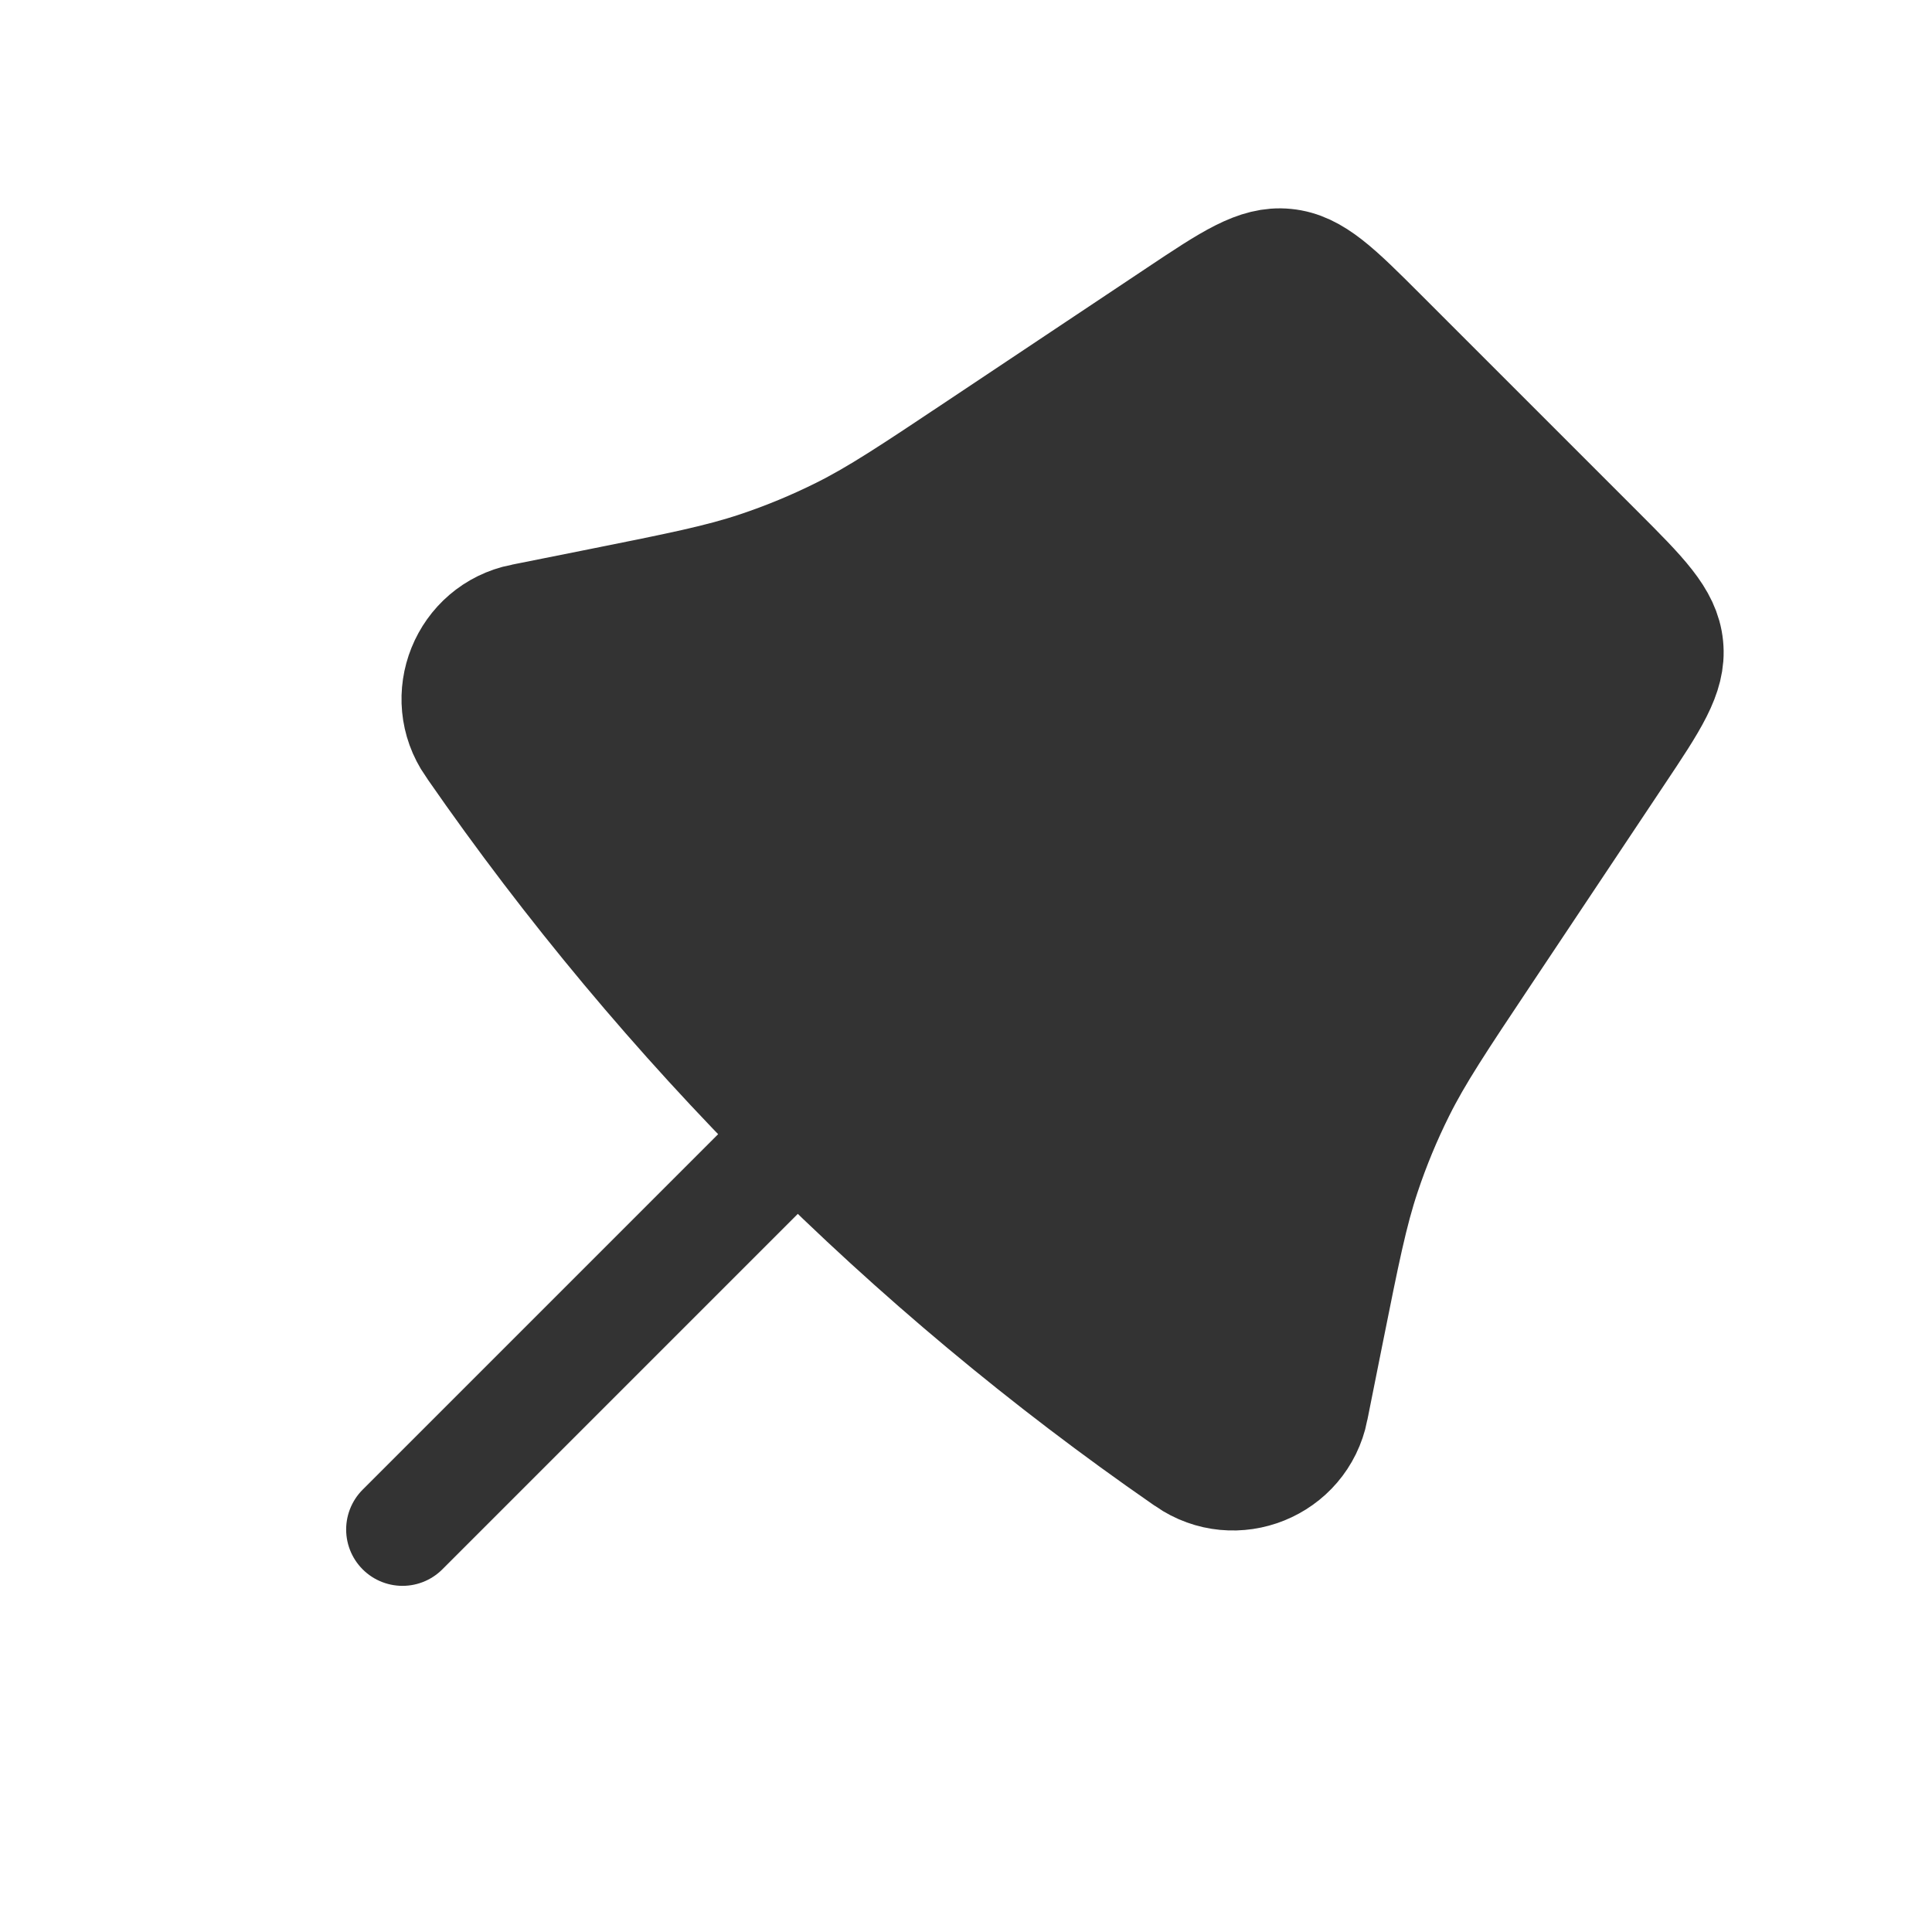
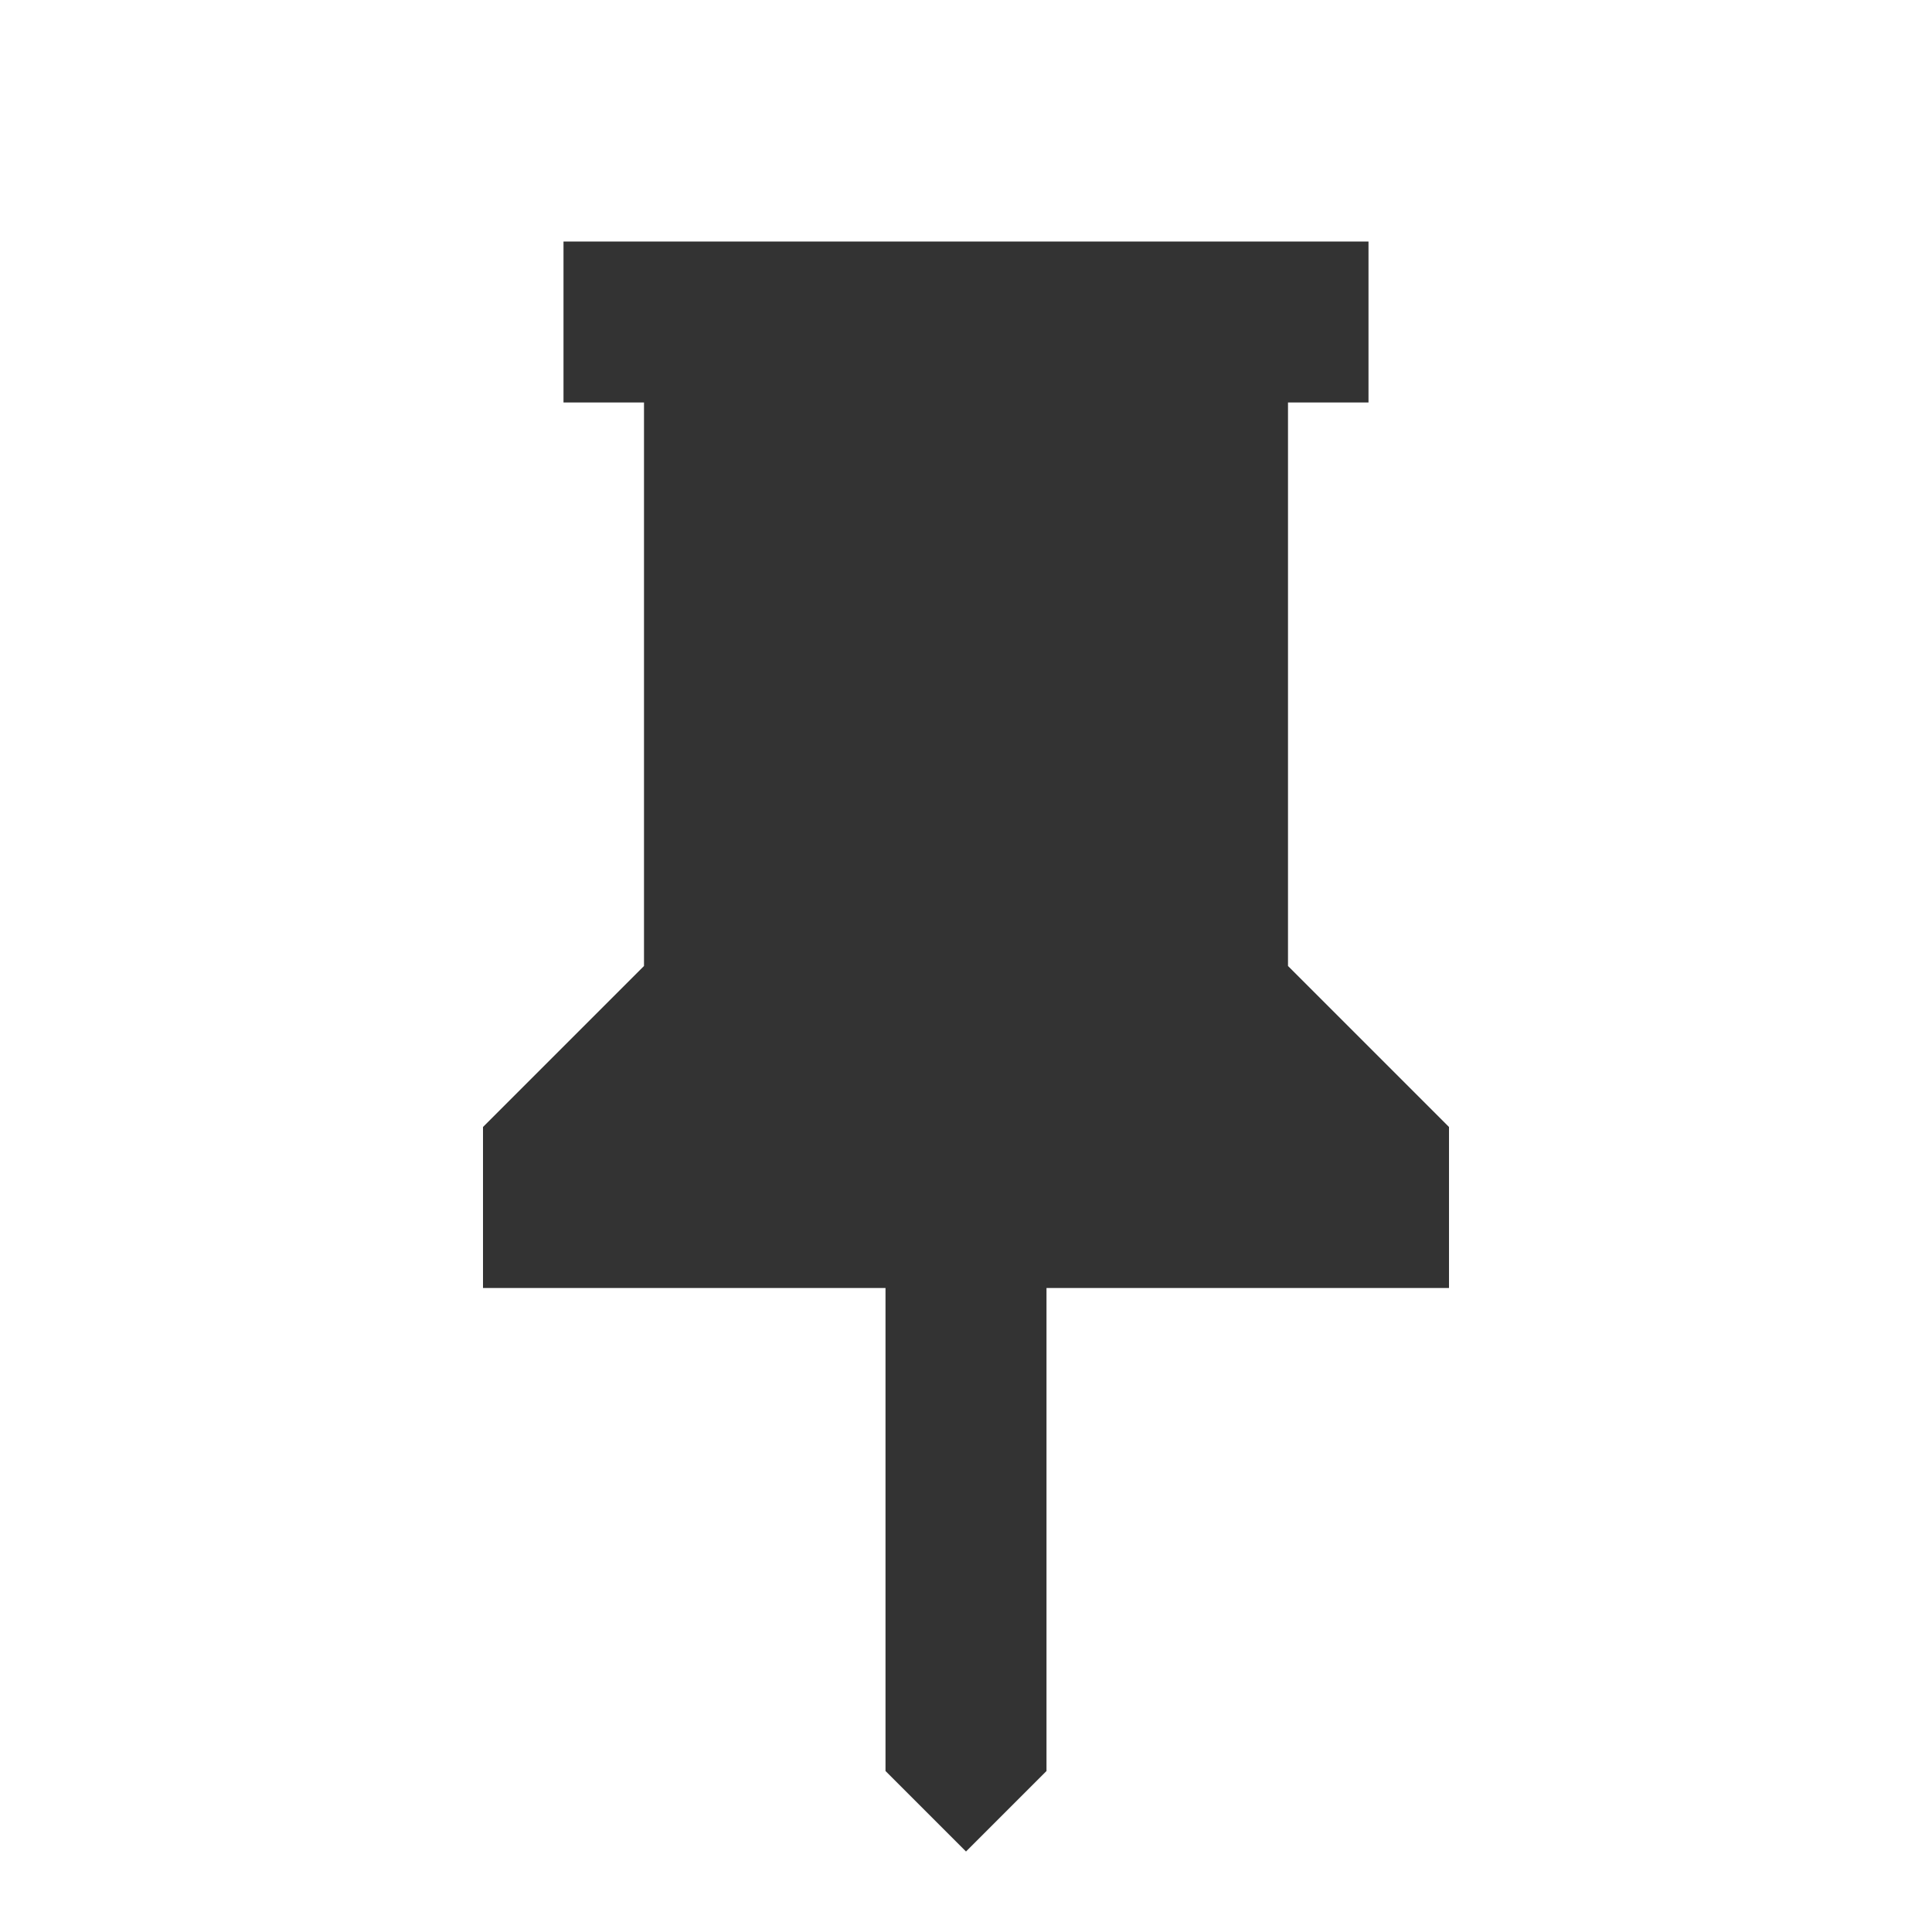
- <svg xmlns="http://www.w3.org/2000/svg" width="800px" height="800px" viewBox="0 0 24 24" fill="none">
-   <path d="M14.636 3.909C15.289 3.474 15.615 3.256 15.971 3.292C16.327 3.327 16.604 3.604 17.159 4.159L19.841 6.841C20.396 7.396 20.673 7.673 20.708 8.029C20.744 8.385 20.526 8.711 20.09 9.364L18.442 11.837C17.88 12.68 17.599 13.101 17.375 13.551C17.209 13.884 17.066 14.229 16.948 14.582C16.788 15.059 16.689 15.556 16.49 16.549L16.299 17.504C16.299 17.507 16.298 17.509 16.298 17.51C16.156 18.213 15.341 18.542 14.751 18.135C14.75 18.134 14.748 18.133 14.745 18.131C14.732 18.122 14.726 18.118 14.719 18.113C11.269 15.723 8.278 12.731 5.887 9.281C5.882 9.274 5.878 9.268 5.869 9.255C5.867 9.252 5.866 9.25 5.865 9.249C5.458 8.659 5.787 7.844 6.49 7.702C6.491 7.702 6.493 7.701 6.496 7.701L7.451 7.51C8.444 7.311 8.941 7.212 9.418 7.052C9.771 6.934 10.116 6.791 10.449 6.625C10.899 6.401 11.32 6.12 12.163 5.558L14.636 3.909Z" fill="#333333" stroke="#333333" stroke-width="1.4" />
-   <path d="M5 19L9.5 14.5" stroke="#333333" stroke-width="1.4" stroke-linecap="round" />
+ <svg xmlns="http://www.w3.org/2000/svg" height="24px" viewBox="0 -960 960 960" width="24px" fill="#333333">
+   <path d="m640-480 80 80v80H520v240l-40 40-40-40v-240H240v-80l80-80v-280h-40v-80h400v80h-40v280Z" />
</svg>
